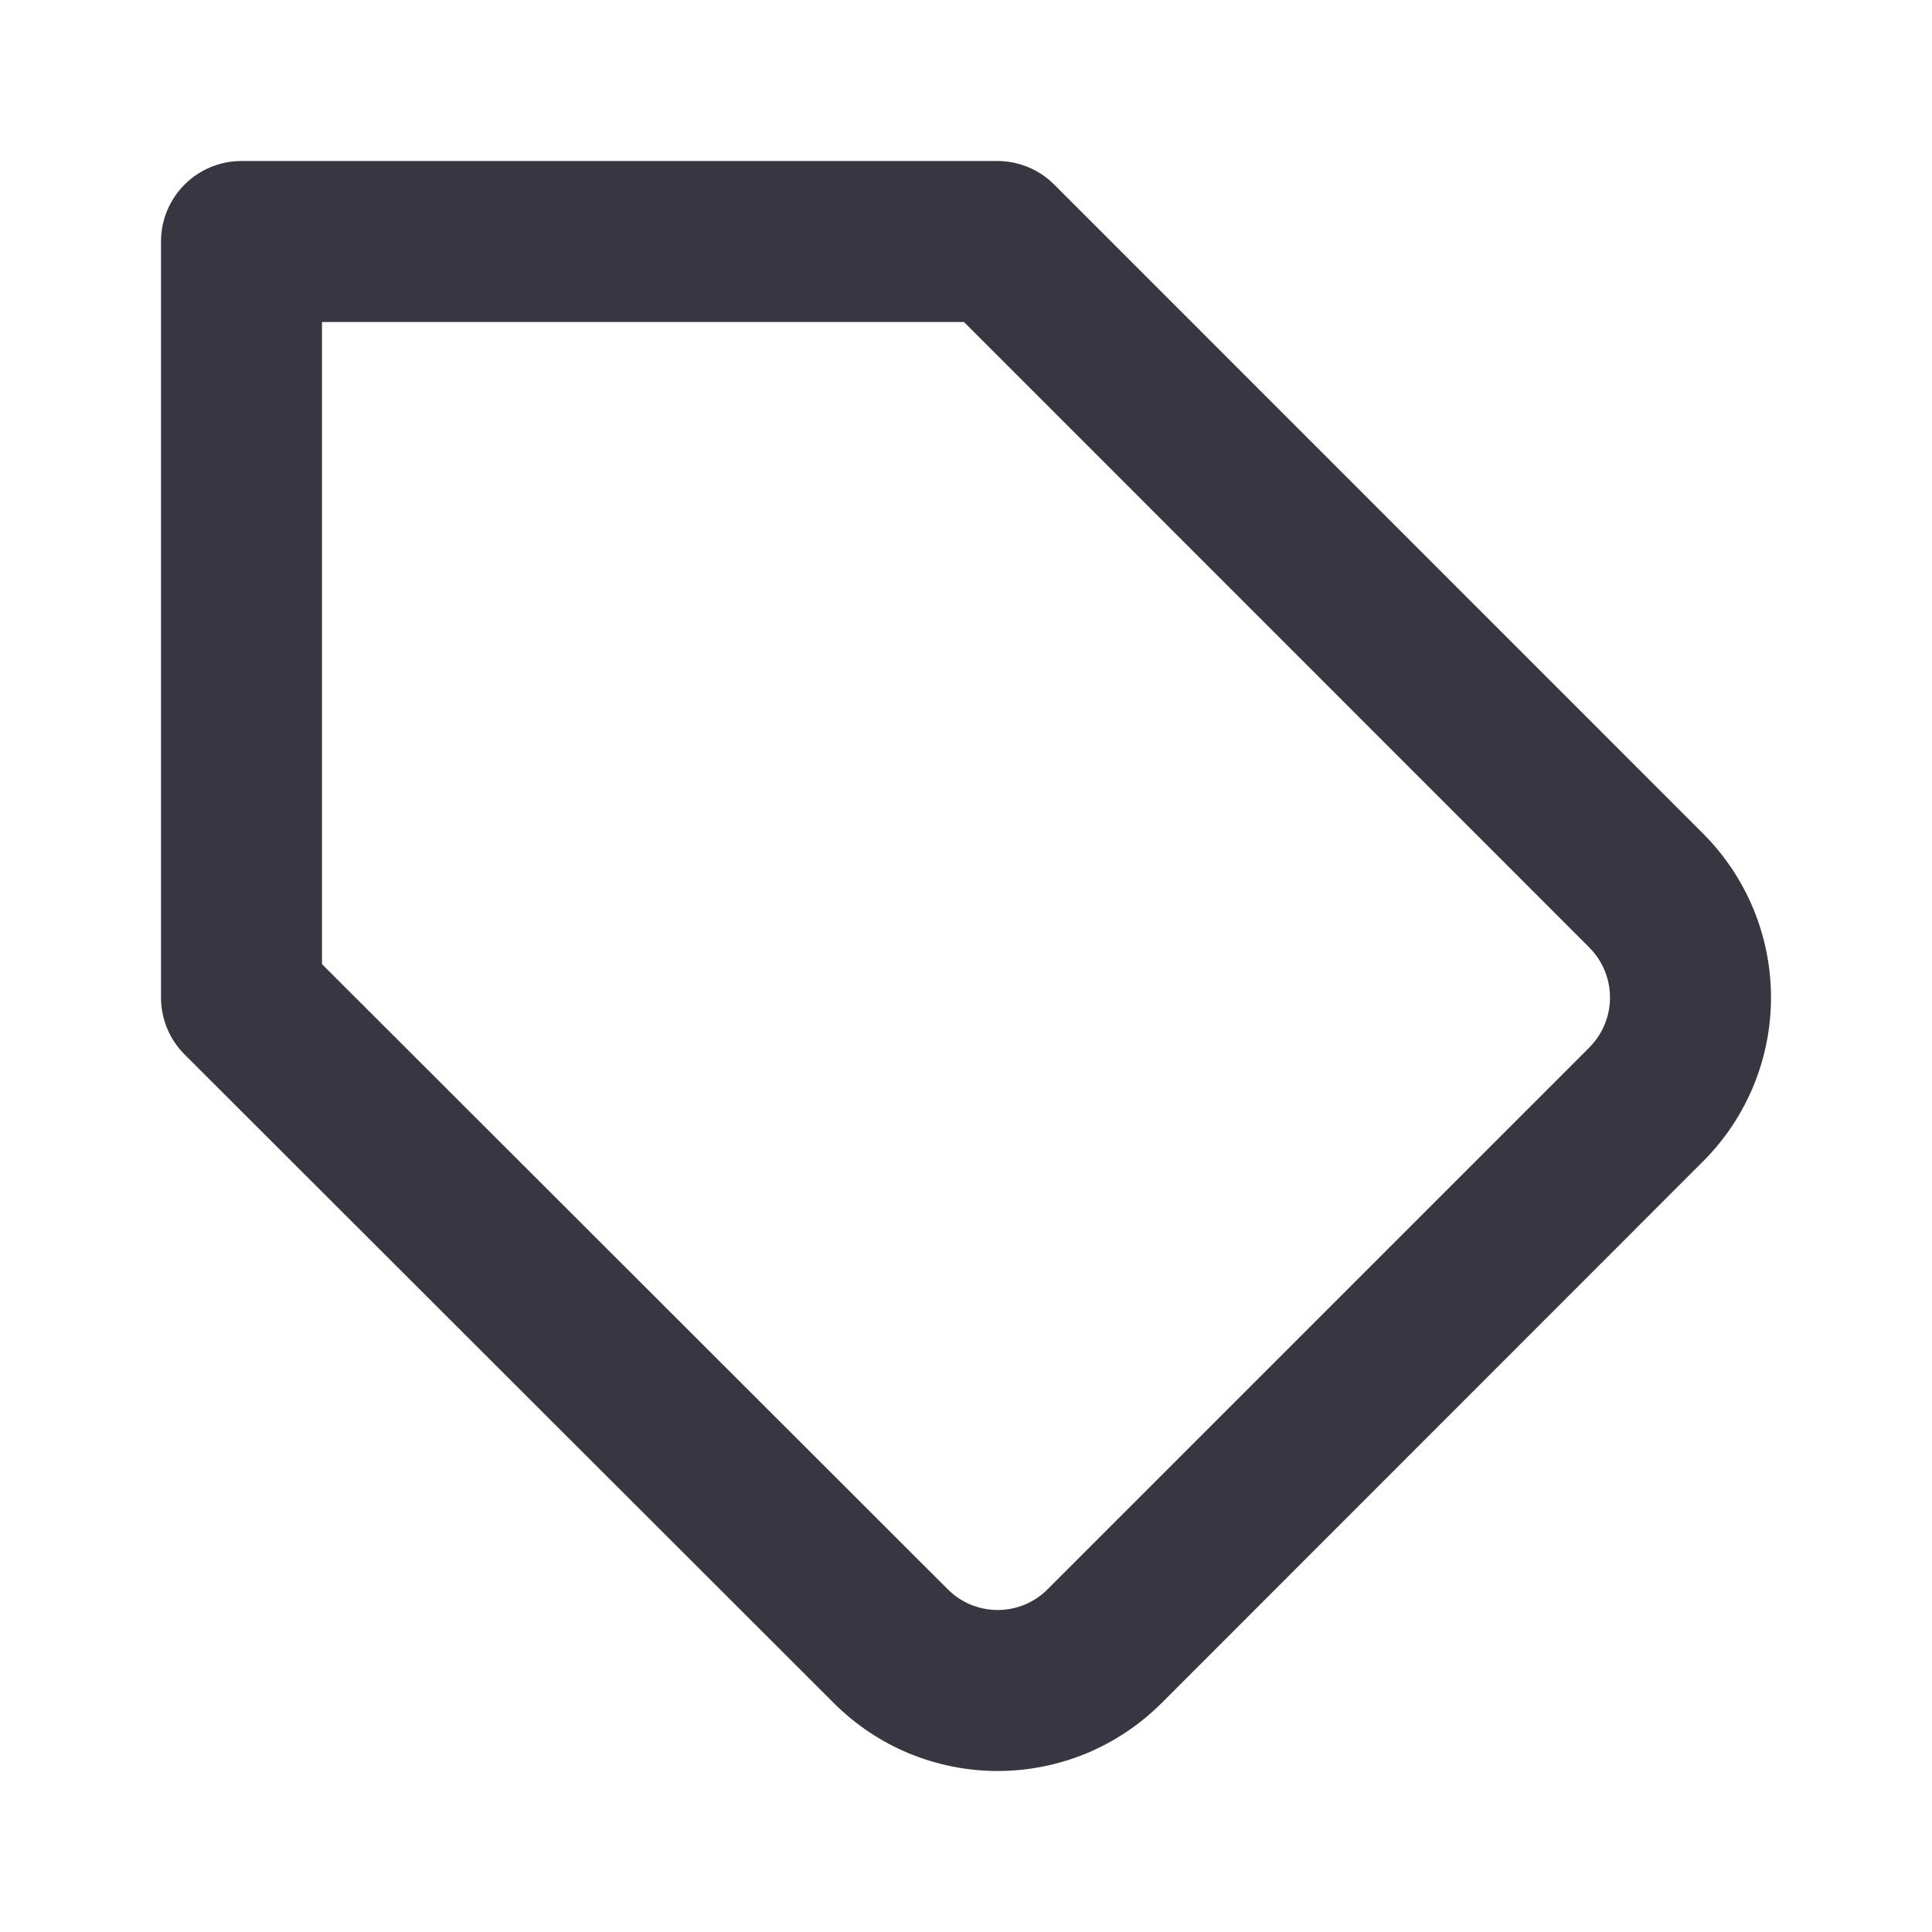
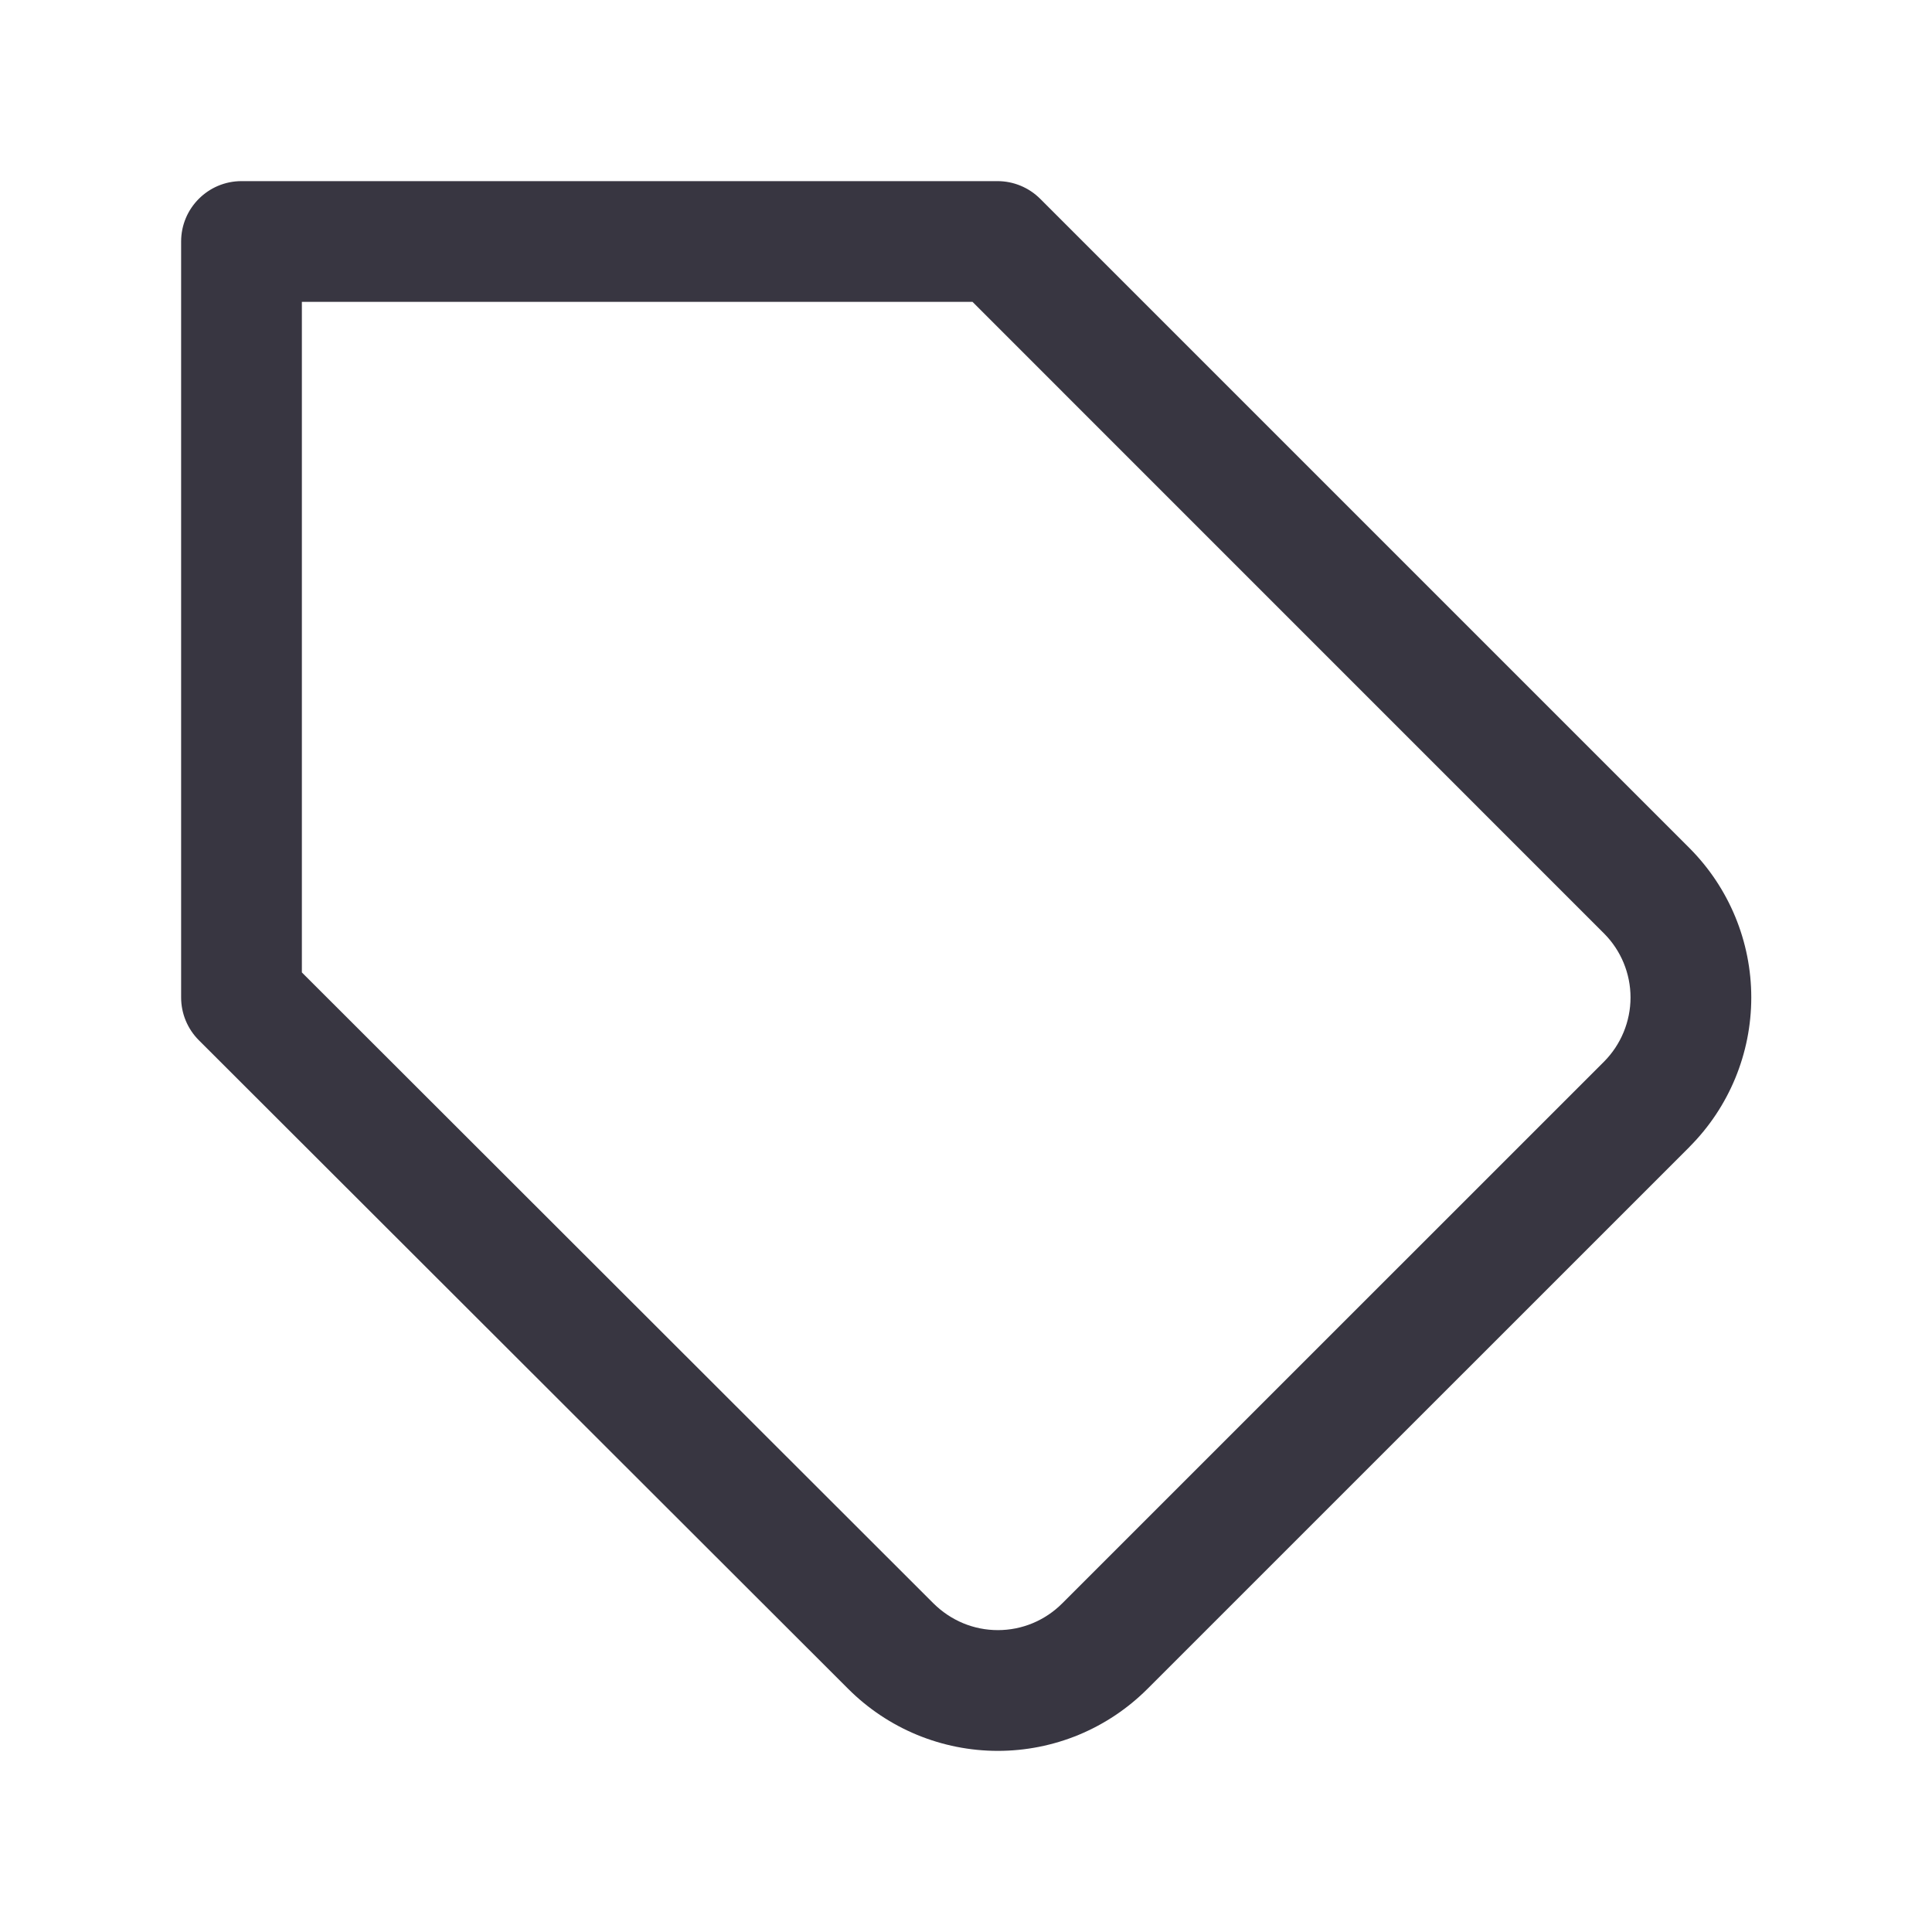
<svg xmlns="http://www.w3.org/2000/svg" width="24" height="24" viewBox="0 0 24 24" fill="none">
  <mask id="mask0_512_1036" style="mask-type:alpha" maskUnits="userSpaceOnUse" x="2" y="2" width="20" height="20">
-     <path fill-rule="evenodd" clip-rule="evenodd" d="M2 3C2 2.448 2.448 2 3 2H12.389C12.654 2 12.909 2.105 13.096 2.293L21.163 10.362C21.699 10.902 22 11.631 22 12.391C22 13.152 21.699 13.881 21.163 14.42L21.161 14.422L14.43 21.156C14.162 21.423 13.845 21.636 13.496 21.781C13.146 21.925 12.772 22 12.394 22C12.015 22 11.641 21.925 11.291 21.781C10.942 21.636 10.625 21.423 10.358 21.156C10.357 21.156 10.358 21.156 10.358 21.156L2.293 13.099C2.105 12.911 2 12.657 2 12.391V3ZM4 4V11.977L11.773 19.742C11.854 19.824 11.951 19.889 12.057 19.933C12.164 19.977 12.278 20 12.394 20C12.509 20 12.623 19.977 12.73 19.933C12.836 19.889 12.933 19.824 13.014 19.742L19.745 13.011C19.745 13.01 19.745 13.01 19.745 13.01C19.909 12.845 20 12.623 20 12.391C20 12.16 19.909 11.937 19.745 11.773C19.745 11.773 19.745 11.772 19.745 11.772L11.975 4H4Z" fill="#383641" />
+     <path fill-rule="evenodd" clip-rule="evenodd" d="M2.25 3C2.25 2.586 2.586 2.25 3 2.25H12.391C12.59 2.25 12.781 2.329 12.922 2.47L20.99 10.538C21.48 11.031 21.755 11.697 21.755 12.391C21.755 13.086 21.48 13.752 20.99 14.244L20.989 14.246L14.255 20.979C14.255 20.979 14.256 20.979 14.255 20.979C14.011 21.223 13.722 21.417 13.402 21.55C13.083 21.682 12.741 21.75 12.396 21.75C12.051 21.75 11.709 21.682 11.39 21.55C11.071 21.418 10.781 21.224 10.537 20.98C10.537 20.98 10.537 20.98 10.537 20.98L2.47 12.922C2.329 12.781 2.25 12.59 2.25 12.391V3ZM3.75 3.75V12.08L11.597 19.919C11.702 20.023 11.827 20.107 11.964 20.164C12.101 20.221 12.248 20.25 12.396 20.25C12.544 20.25 12.691 20.221 12.828 20.164C12.965 20.107 13.089 20.024 13.194 19.919L19.927 13.187C19.926 13.187 19.927 13.187 19.927 13.187C20.136 12.976 20.255 12.689 20.255 12.391C20.255 12.094 20.137 11.808 19.927 11.597C19.927 11.596 19.927 11.597 19.927 11.597L12.081 3.75H3.75Z" fill="#383641" />
  </mask>
  <g mask="url(#mask0_512_1036)">
    <rect width="24" height="24" fill="#383641" />
  </g>
</svg>
